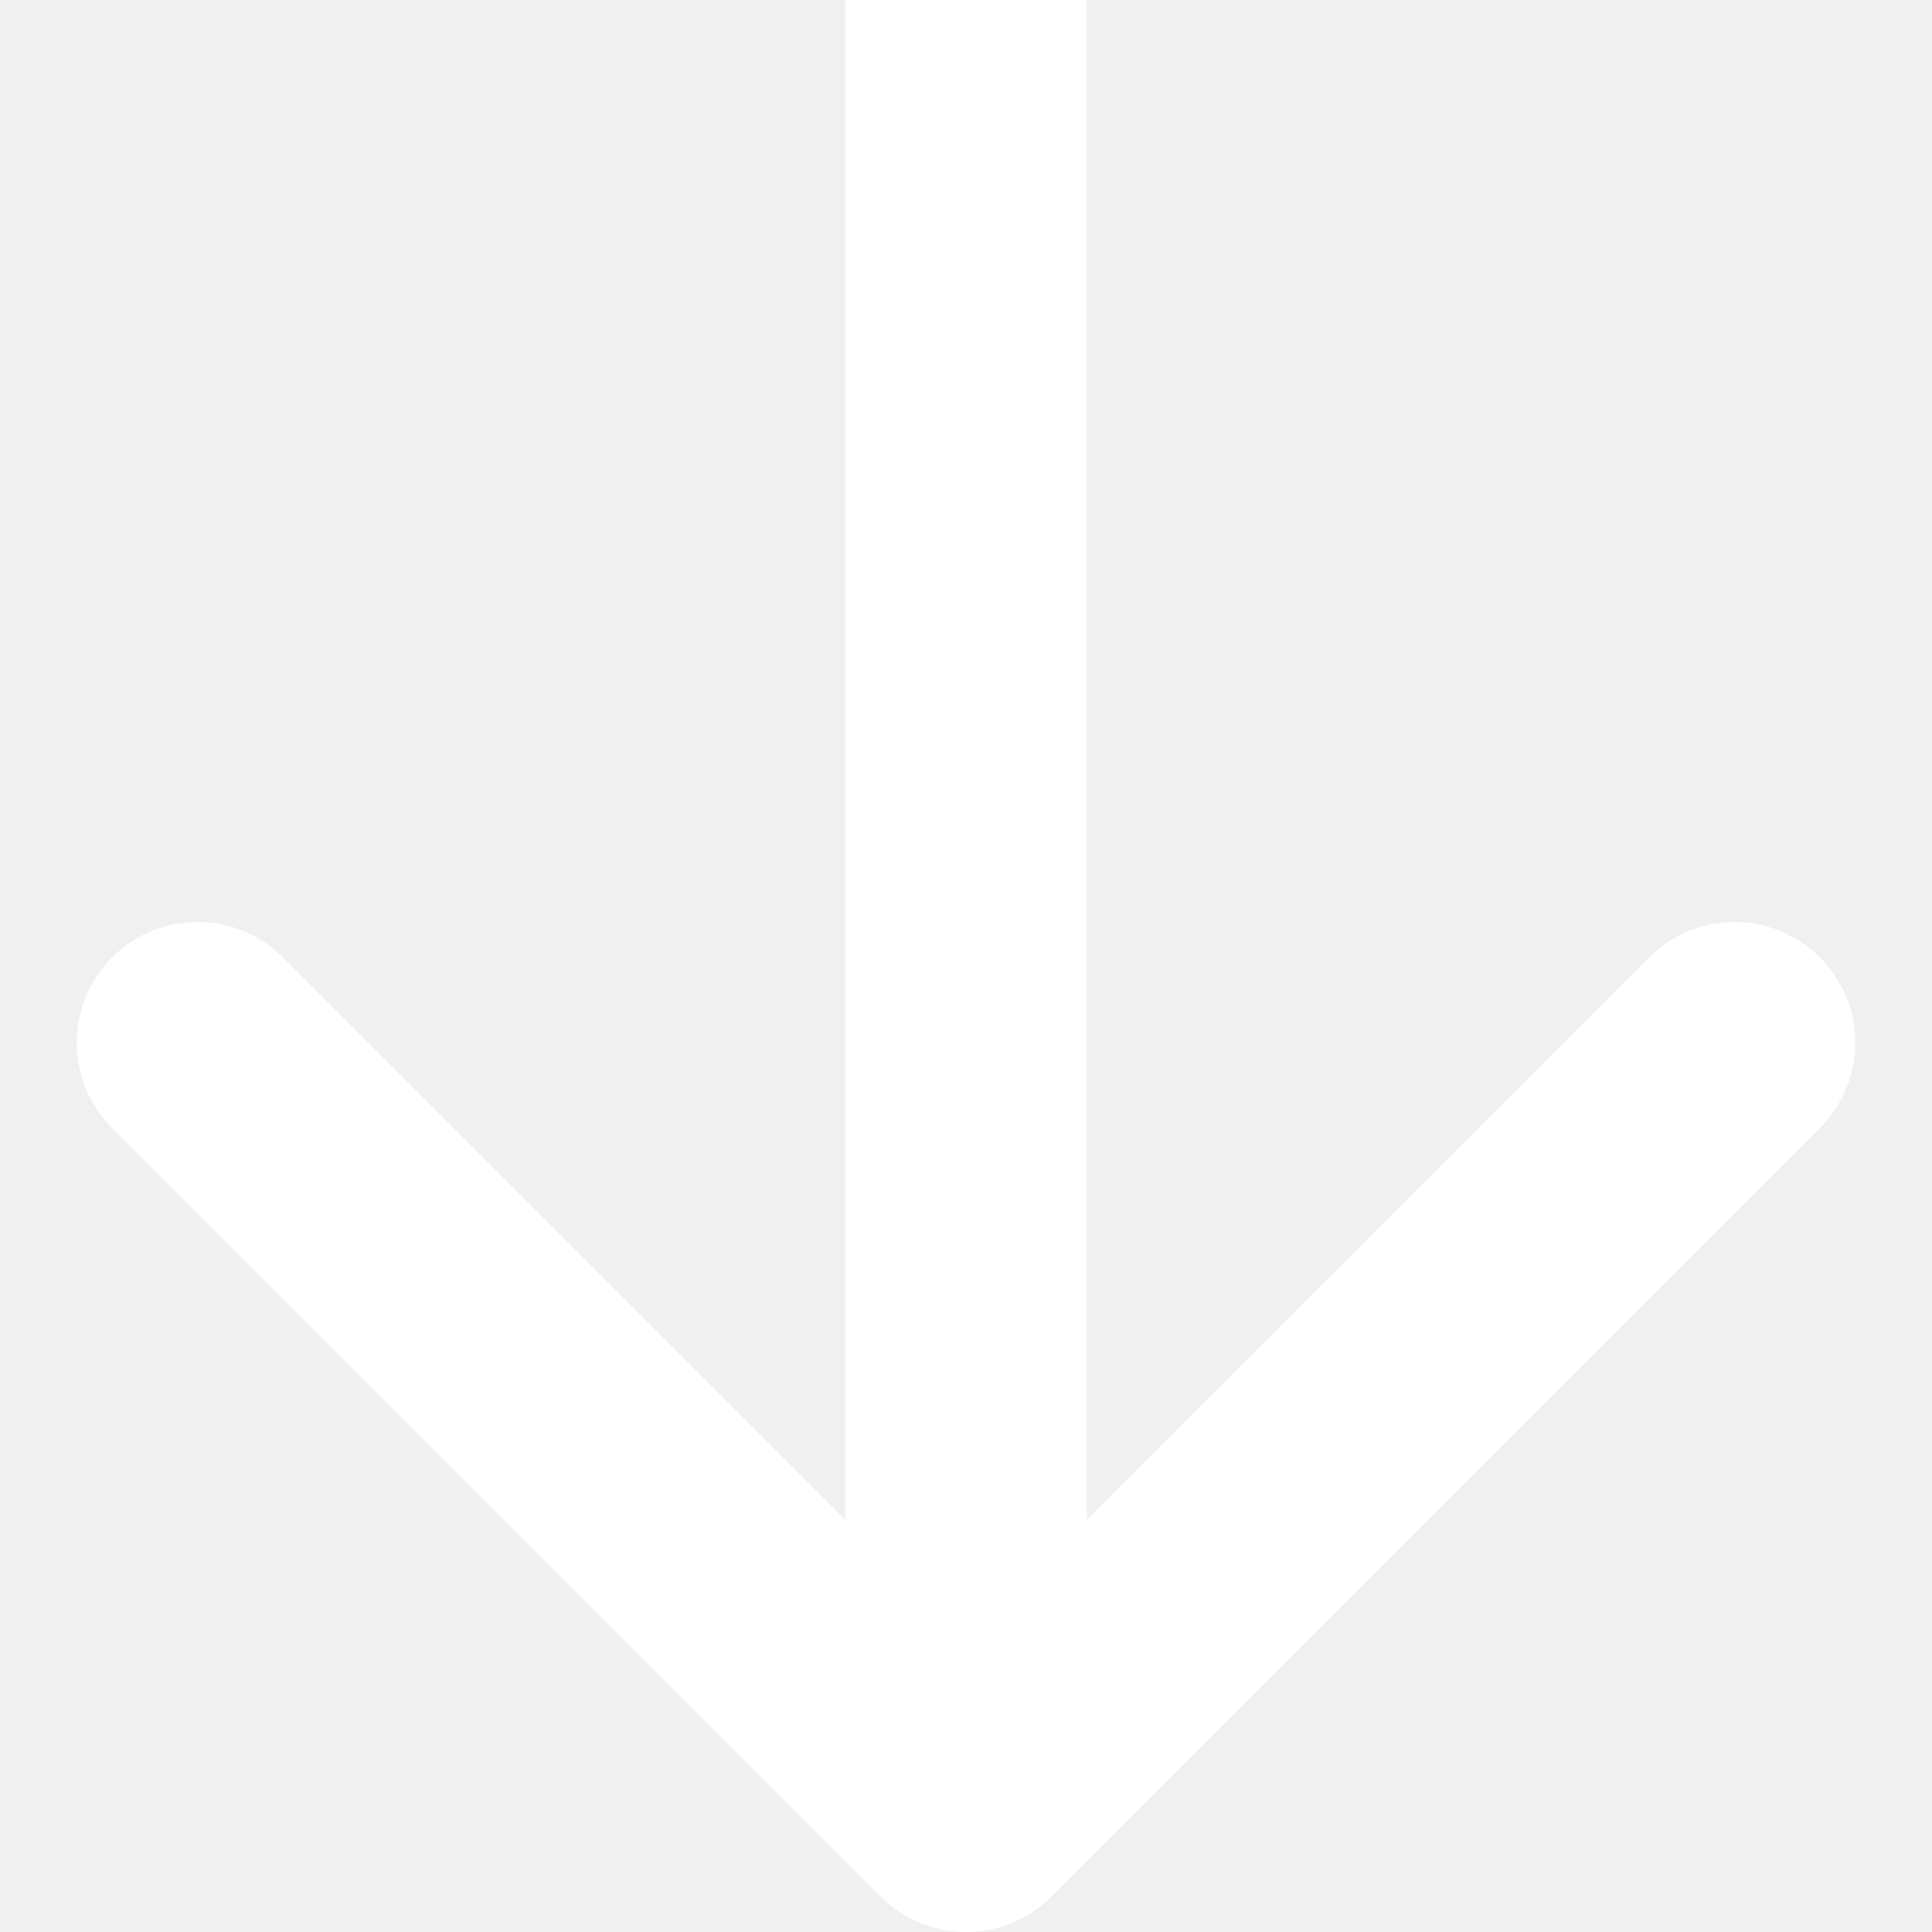
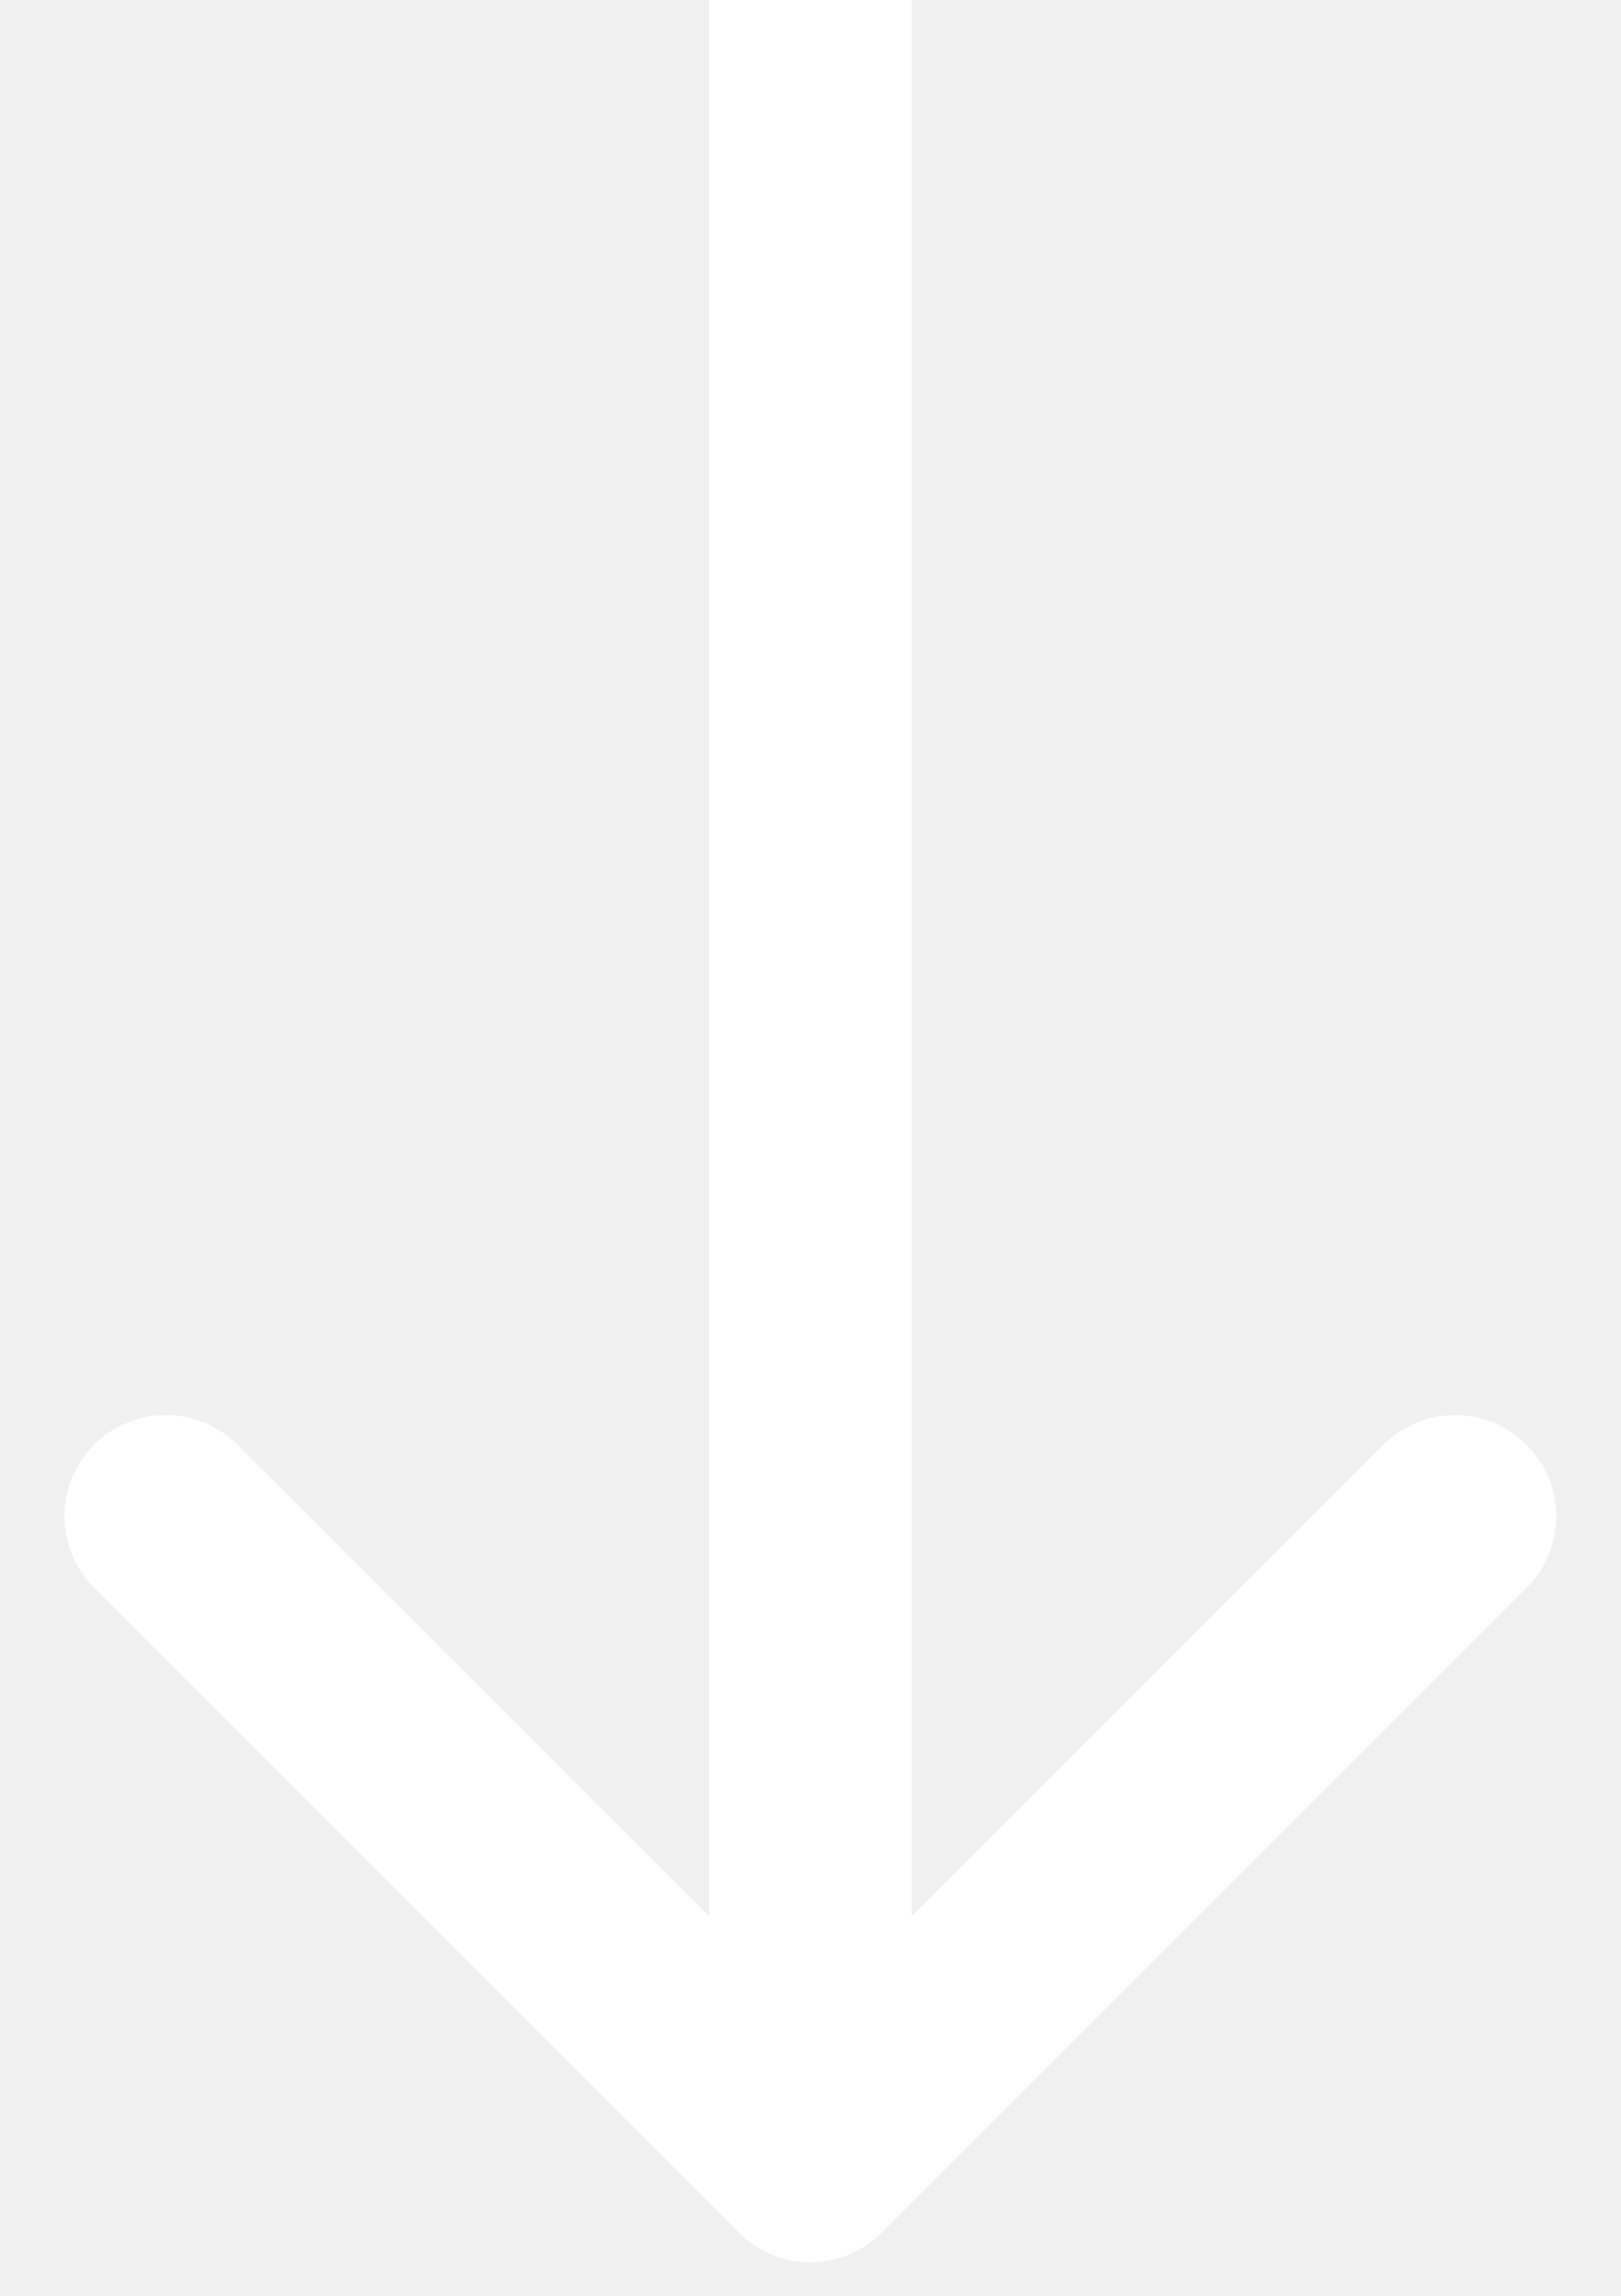
- <svg xmlns="http://www.w3.org/2000/svg" width="16" height="16" viewBox="0 0 16 16" fill="none">
-   <path d="M7.293 15.707C7.683 16.098 8.317 16.098 8.707 15.707L15.071 9.343C15.462 8.953 15.462 8.319 15.071 7.929C14.681 7.538 14.047 7.538 13.657 7.929L8 13.586L2.343 7.929C1.953 7.538 1.319 7.538 0.929 7.929C0.538 8.319 0.538 8.953 0.929 9.343L7.293 15.707ZM7 4.37114e-08L7 15L9 15L9 -4.37114e-08L7 4.37114e-08Z" fill="white" />
+ <svg xmlns="http://www.w3.org/2000/svg" width="12" height="17" viewBox="0 0 12 17" fill="none">
+   <path d="M5.47 16.53C5.763 16.823 6.237 16.823 6.53 16.53L11.303 11.757C11.596 11.464 11.596 10.99 11.303 10.697C11.01 10.404 10.536 10.404 10.243 10.697L6 14.939L1.757 10.697C1.464 10.404 0.99 10.404 0.697 10.697C0.404 10.99 0.404 11.464 0.697 11.757L5.47 16.53ZM5.25 3.07346e-08L5.25 16L6.75 16L6.75 -3.07346e-08L5.25 3.07346e-08Z" fill="white" />
</svg>
